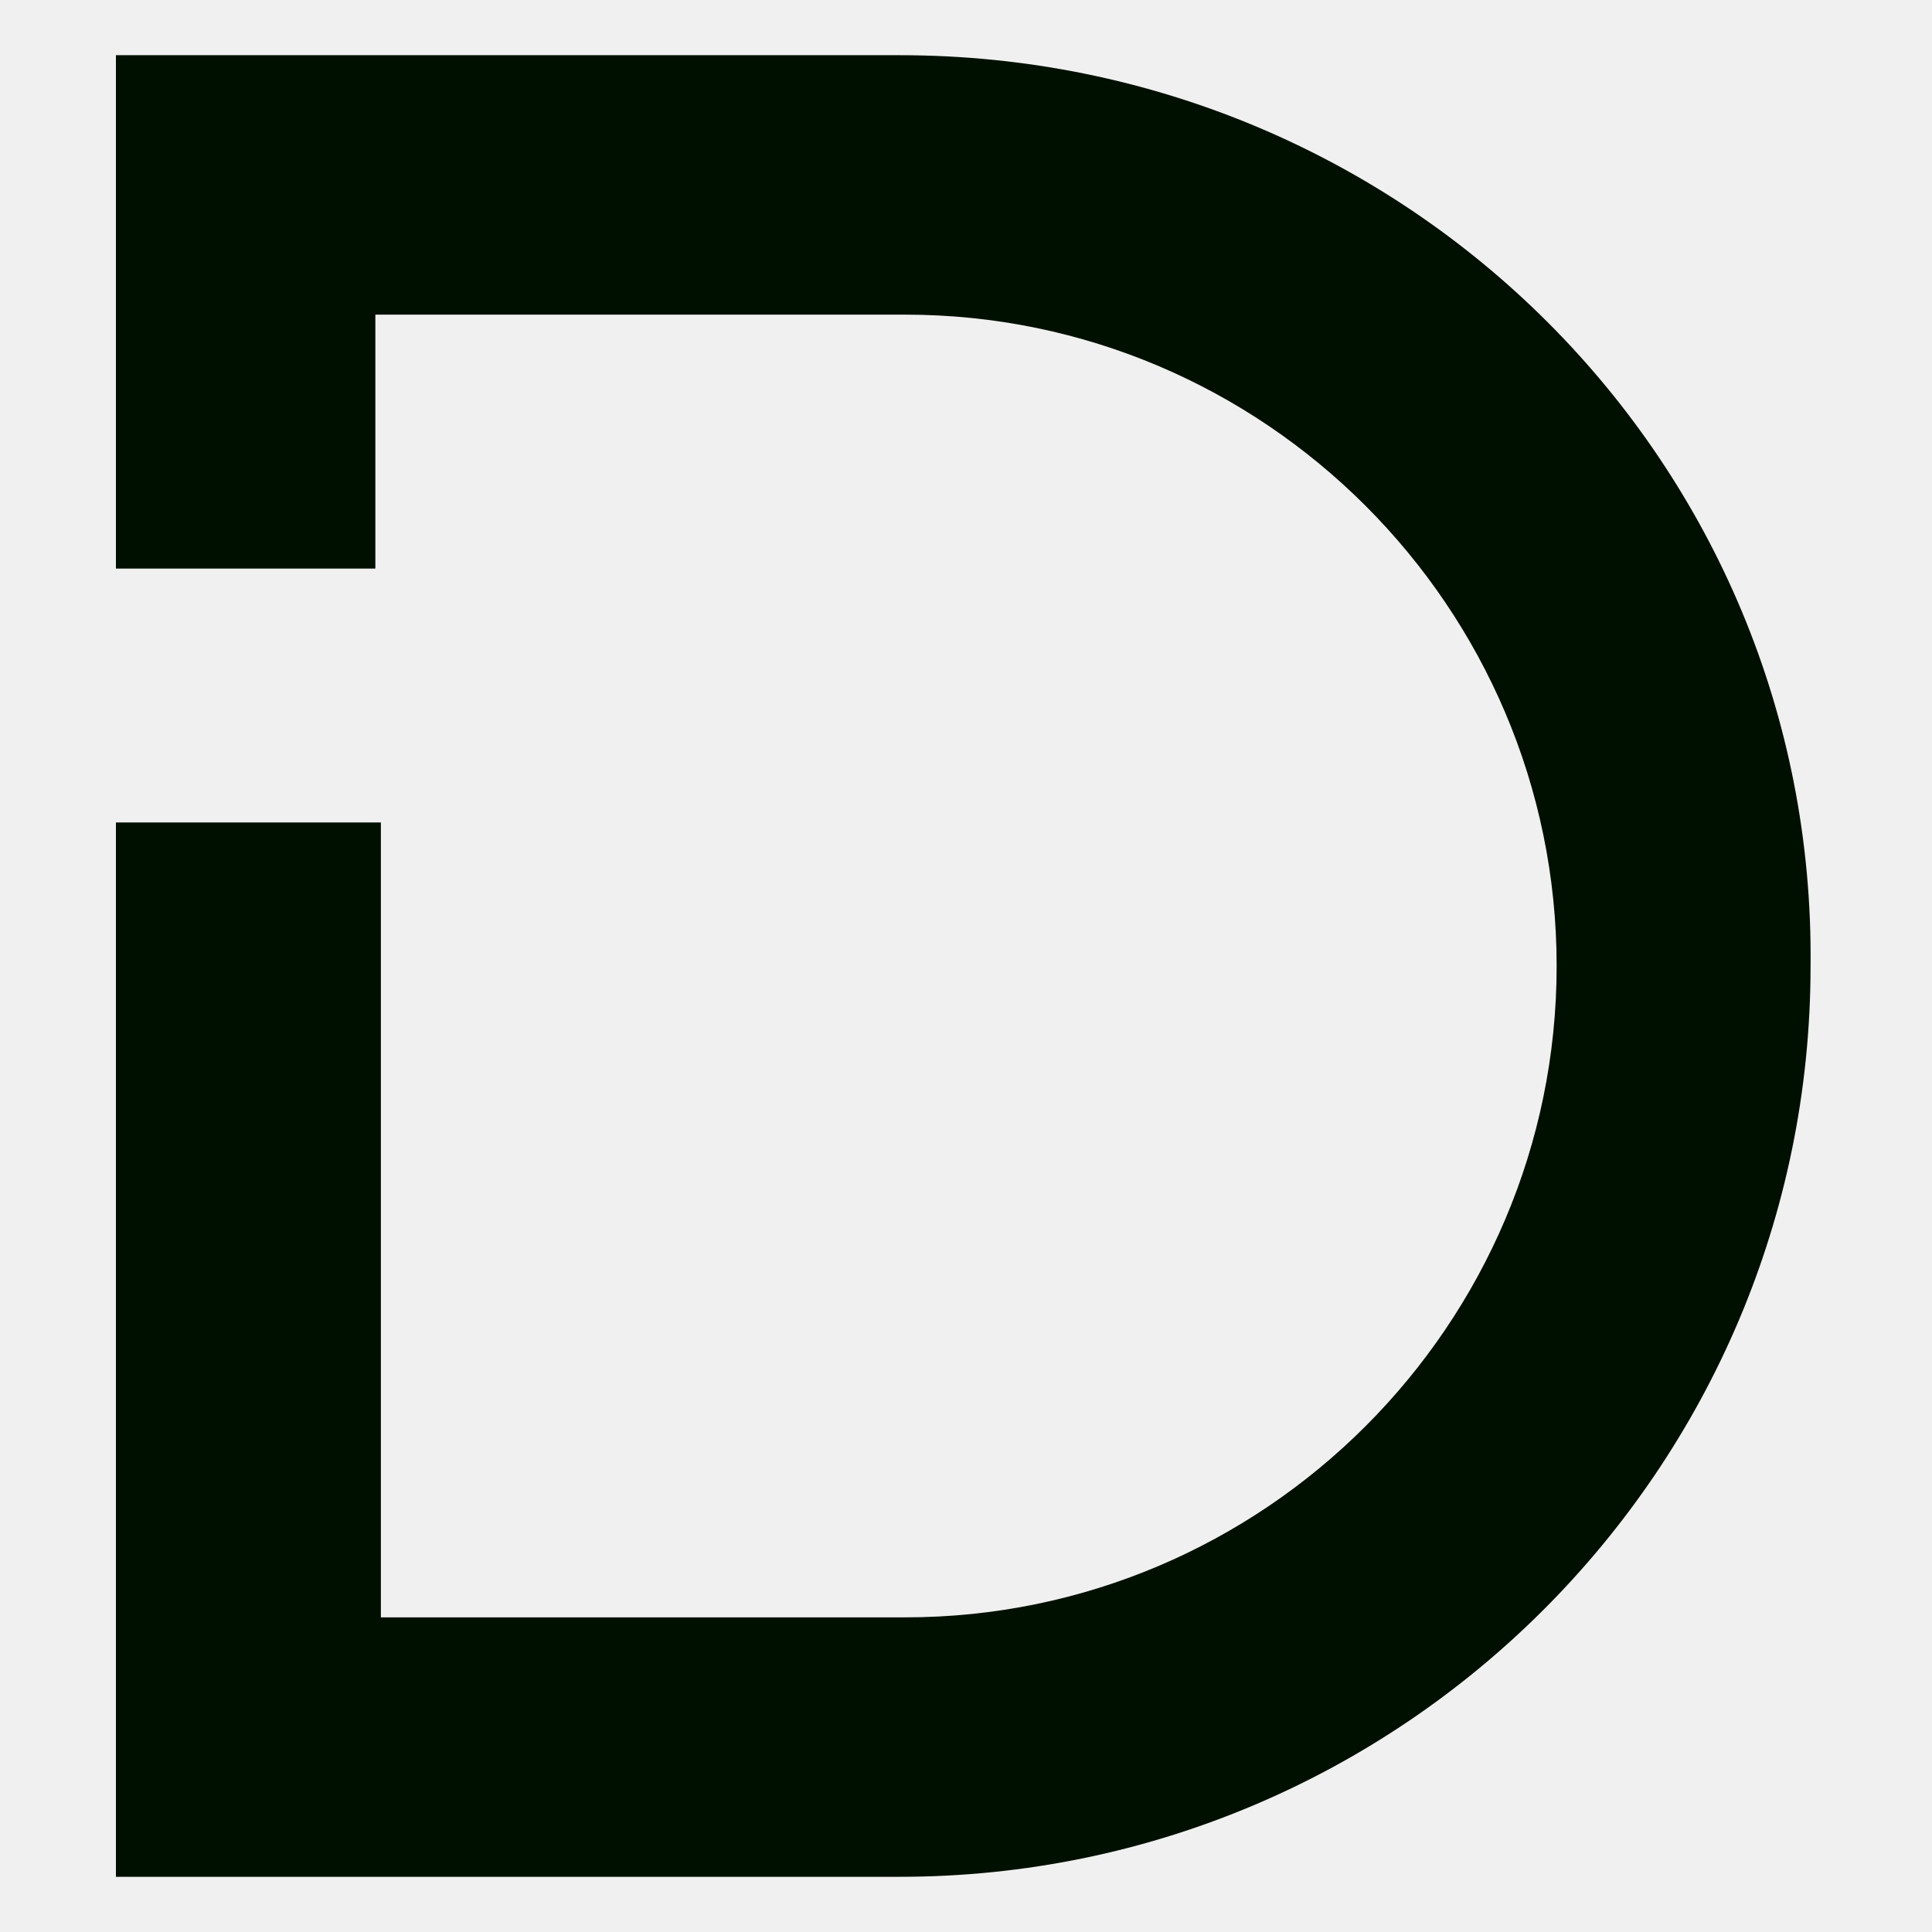
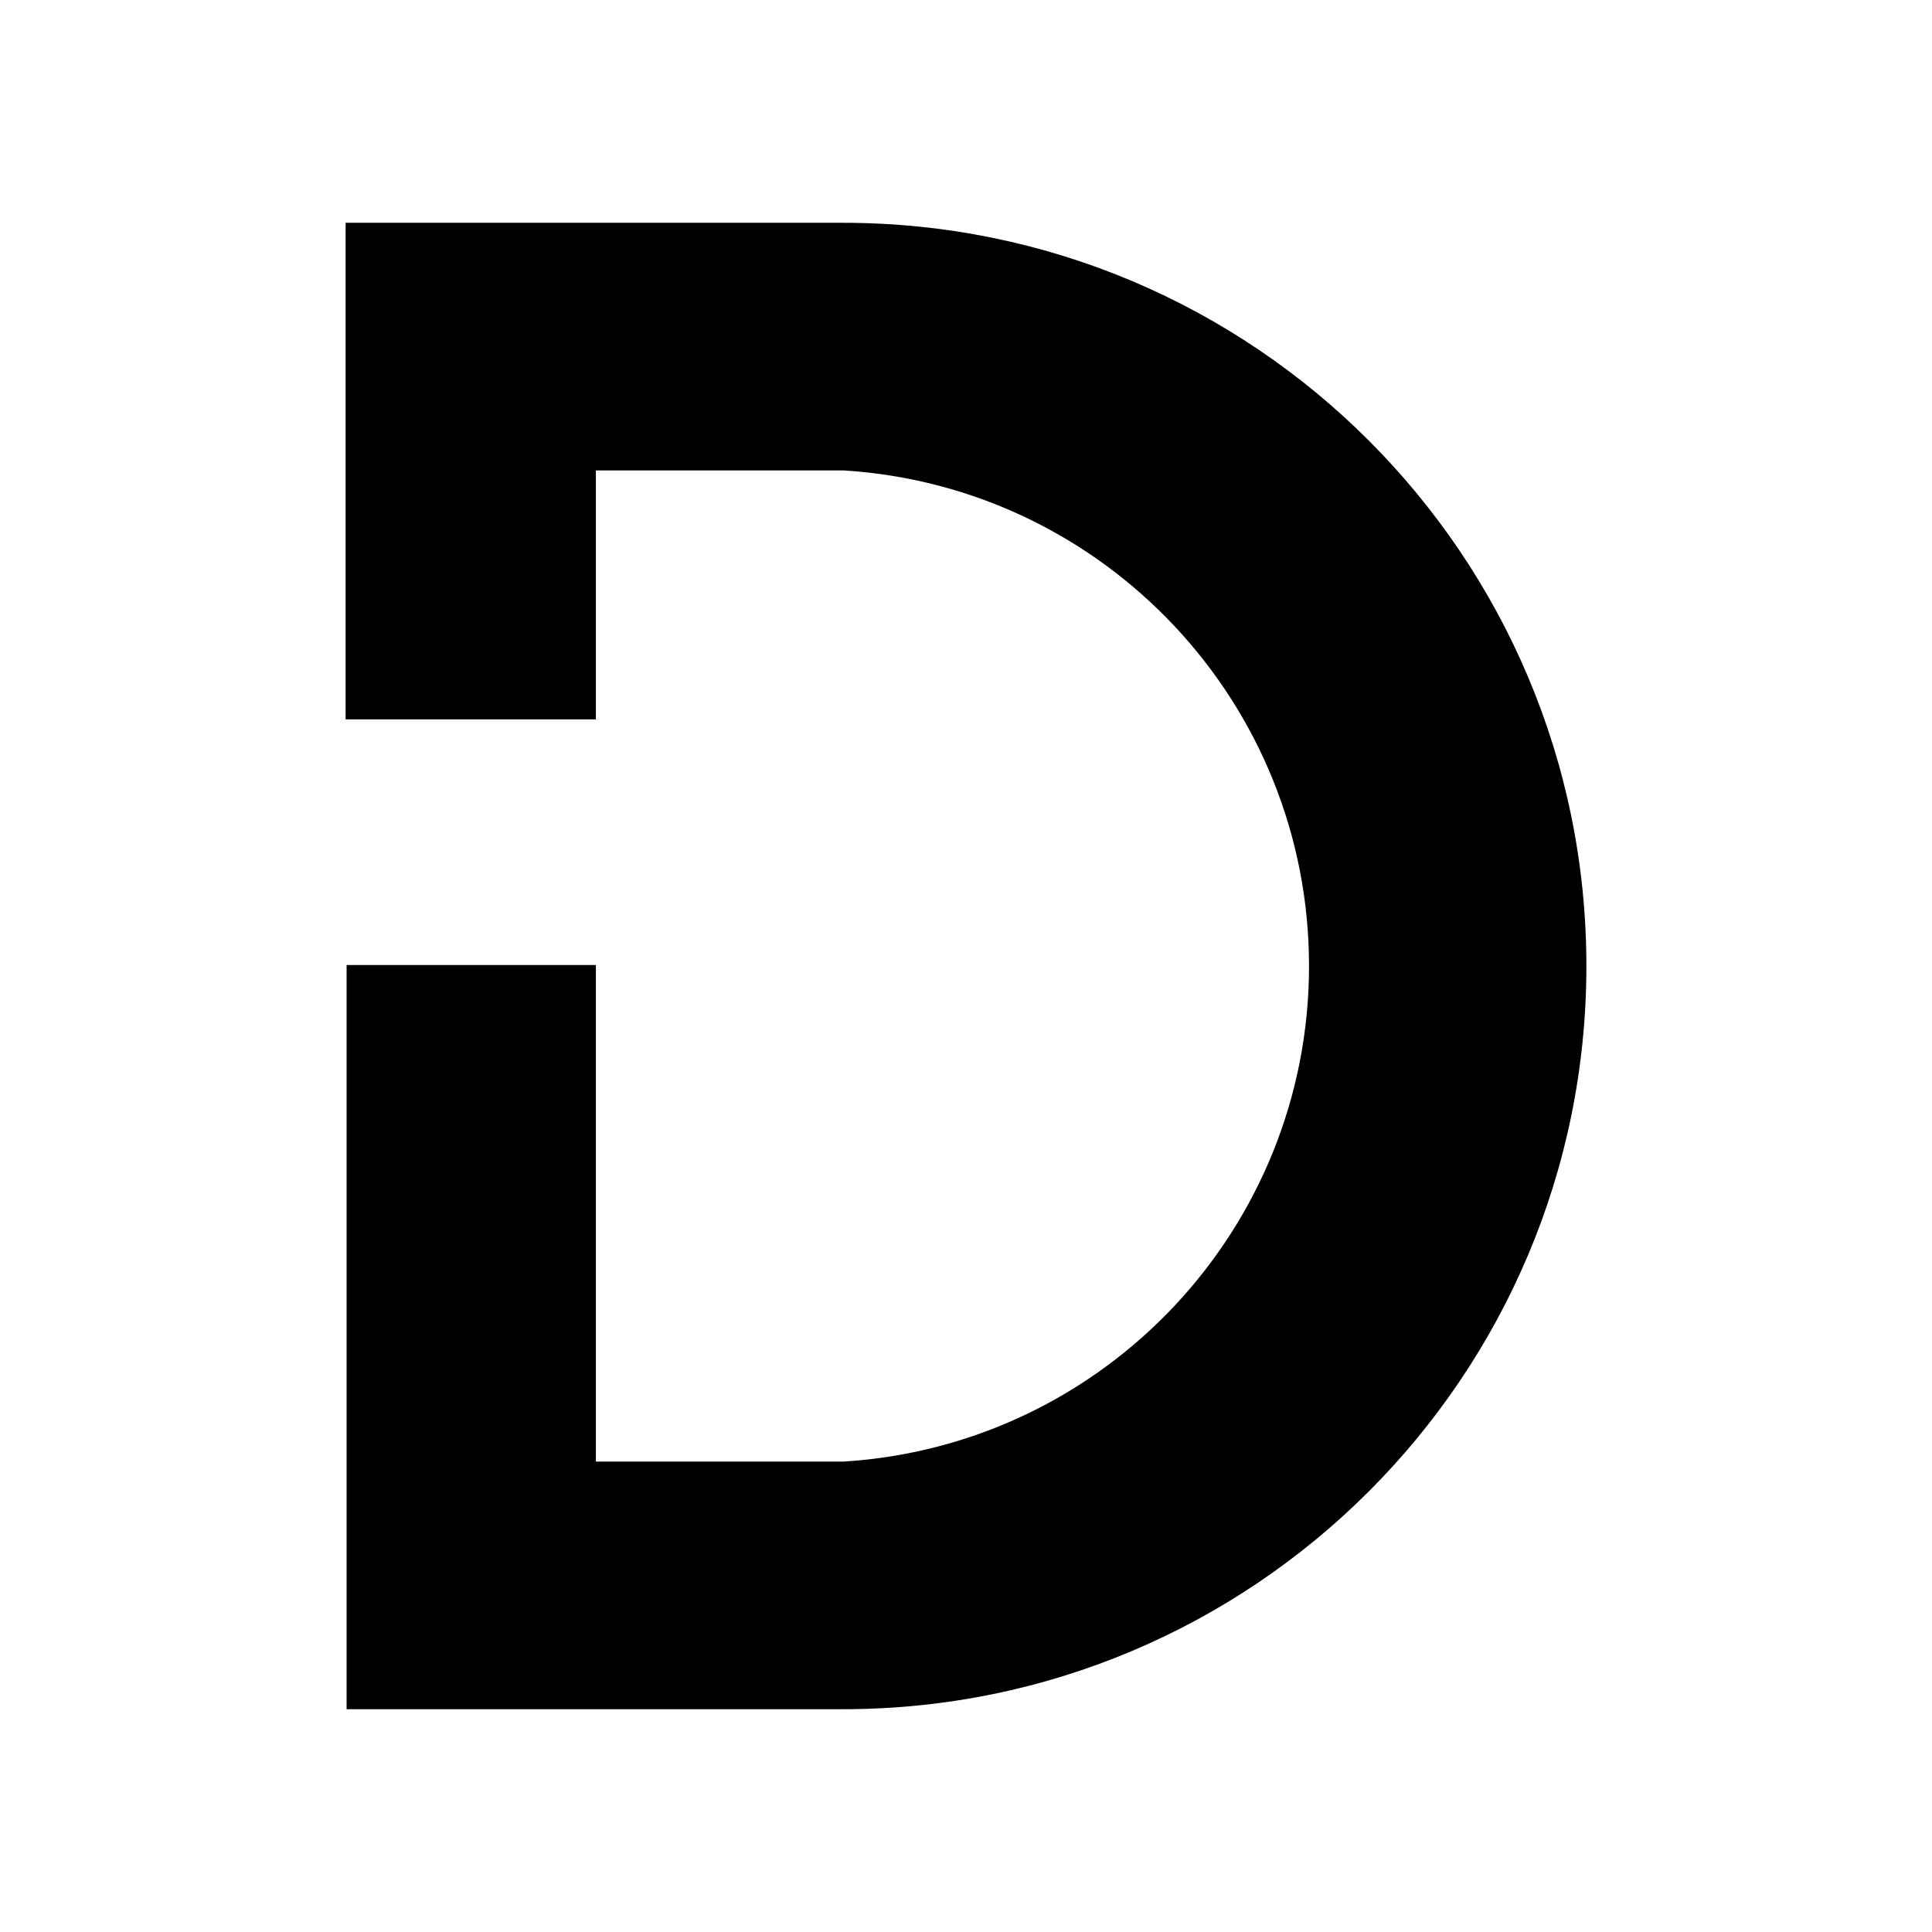
- <svg xmlns="http://www.w3.org/2000/svg" version="1.1" id="Layer_1" x="0px" y="0px" viewBox="0 0 35 35" enable-background="new 0 0 35 35" xml:space="preserve">
-   <path fill-rule="evenodd" clip-rule="evenodd" fill="#001000" d="M6.9,5.7h9.5c6.5,0,11.8,5.3,11.8,11.8c0,6.5-5.3,11.8-11.8,11.8  H6.9c0-4.8,0-9.6,0-14.4H2.1c0,6.4,0,12.7,0,19.1h14.2c9.1,0,16.5-7.4,16.5-16.5C32.9,8.4,25.5,1,16.3,1H2.1v9.3h4.7V5.7z" />
+ <svg xmlns="http://www.w3.org/2000/svg" viewBox="0 0 58.36 58.36">
+   <defs>
+     <style>.cls-1{fill:#fff;}</style>
+   </defs>
+   <g id="Layer_2" data-name="Layer 2">
+     <g id="Layer_1-2" data-name="Layer 1">
+       <rect class="cls-1" width="58.36" height="58.36" />
+       <path d="M25.44,6.73h-15v15H18V14.21h7.49a15,15,0,0,1,0,29.94H18v-15H10.47V51.63h15a22.45,22.45,0,0,0,0-44.9Z" />
+     </g>
+   </g>
</svg>
